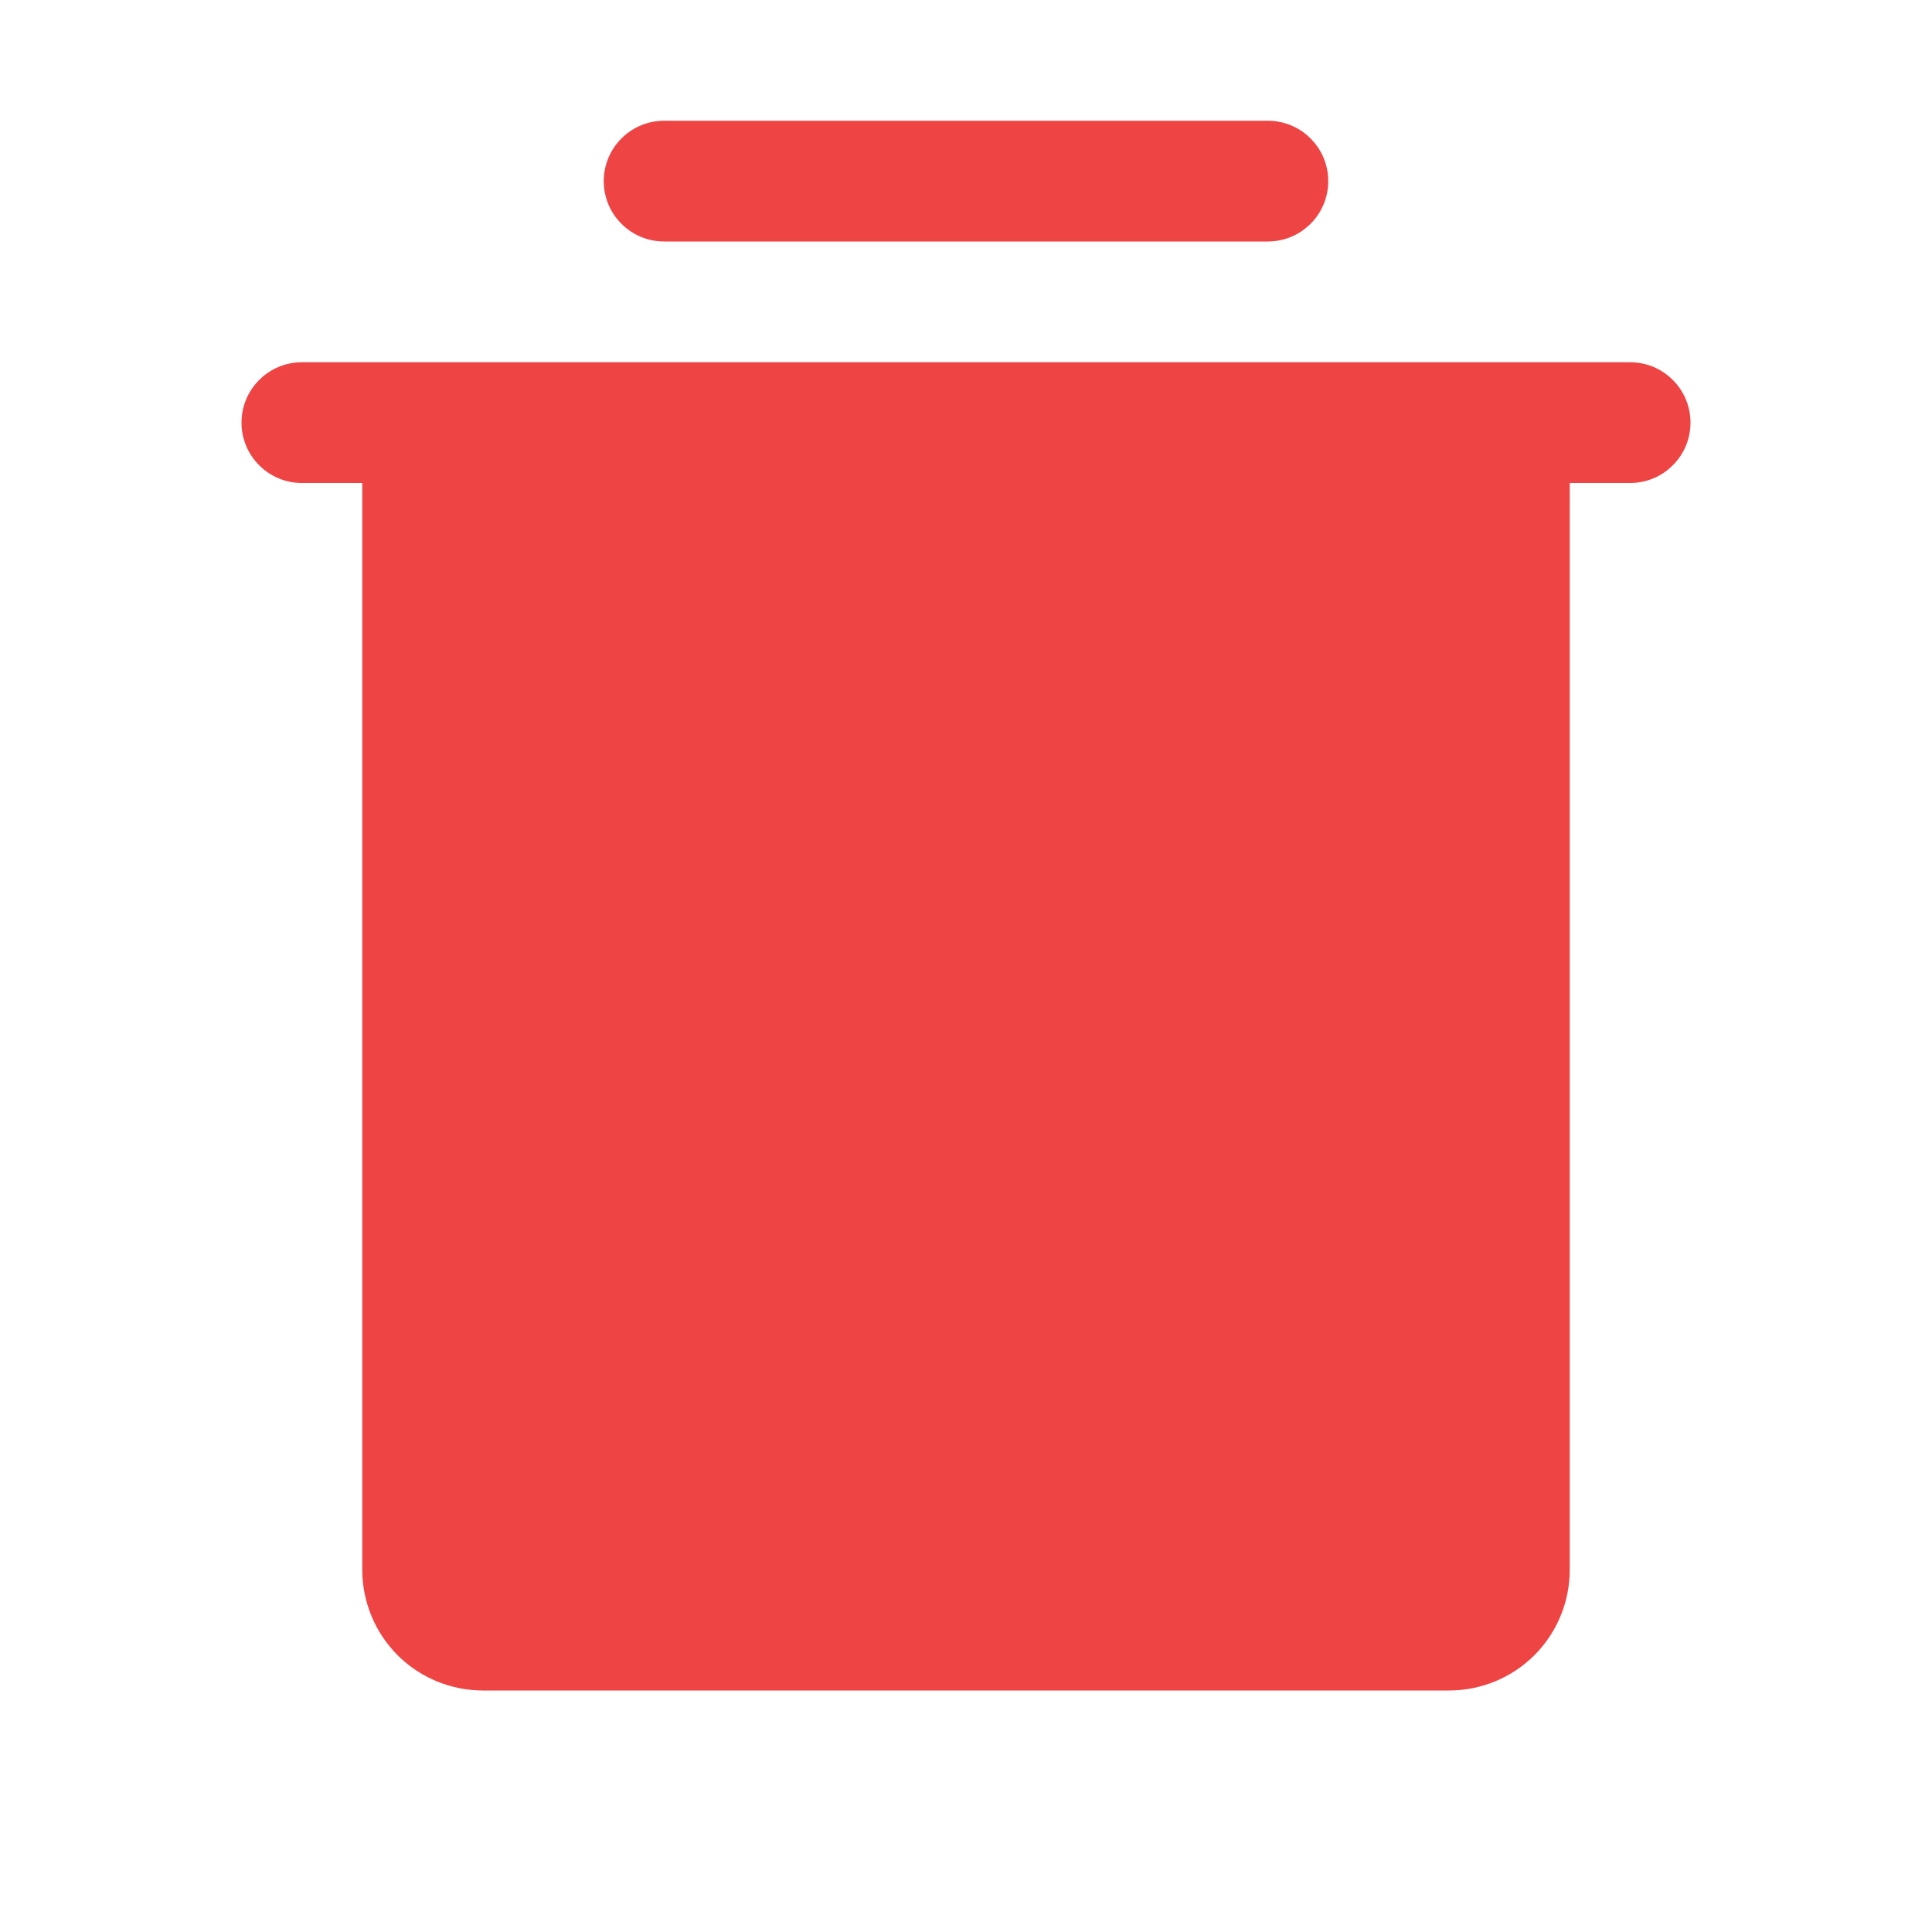
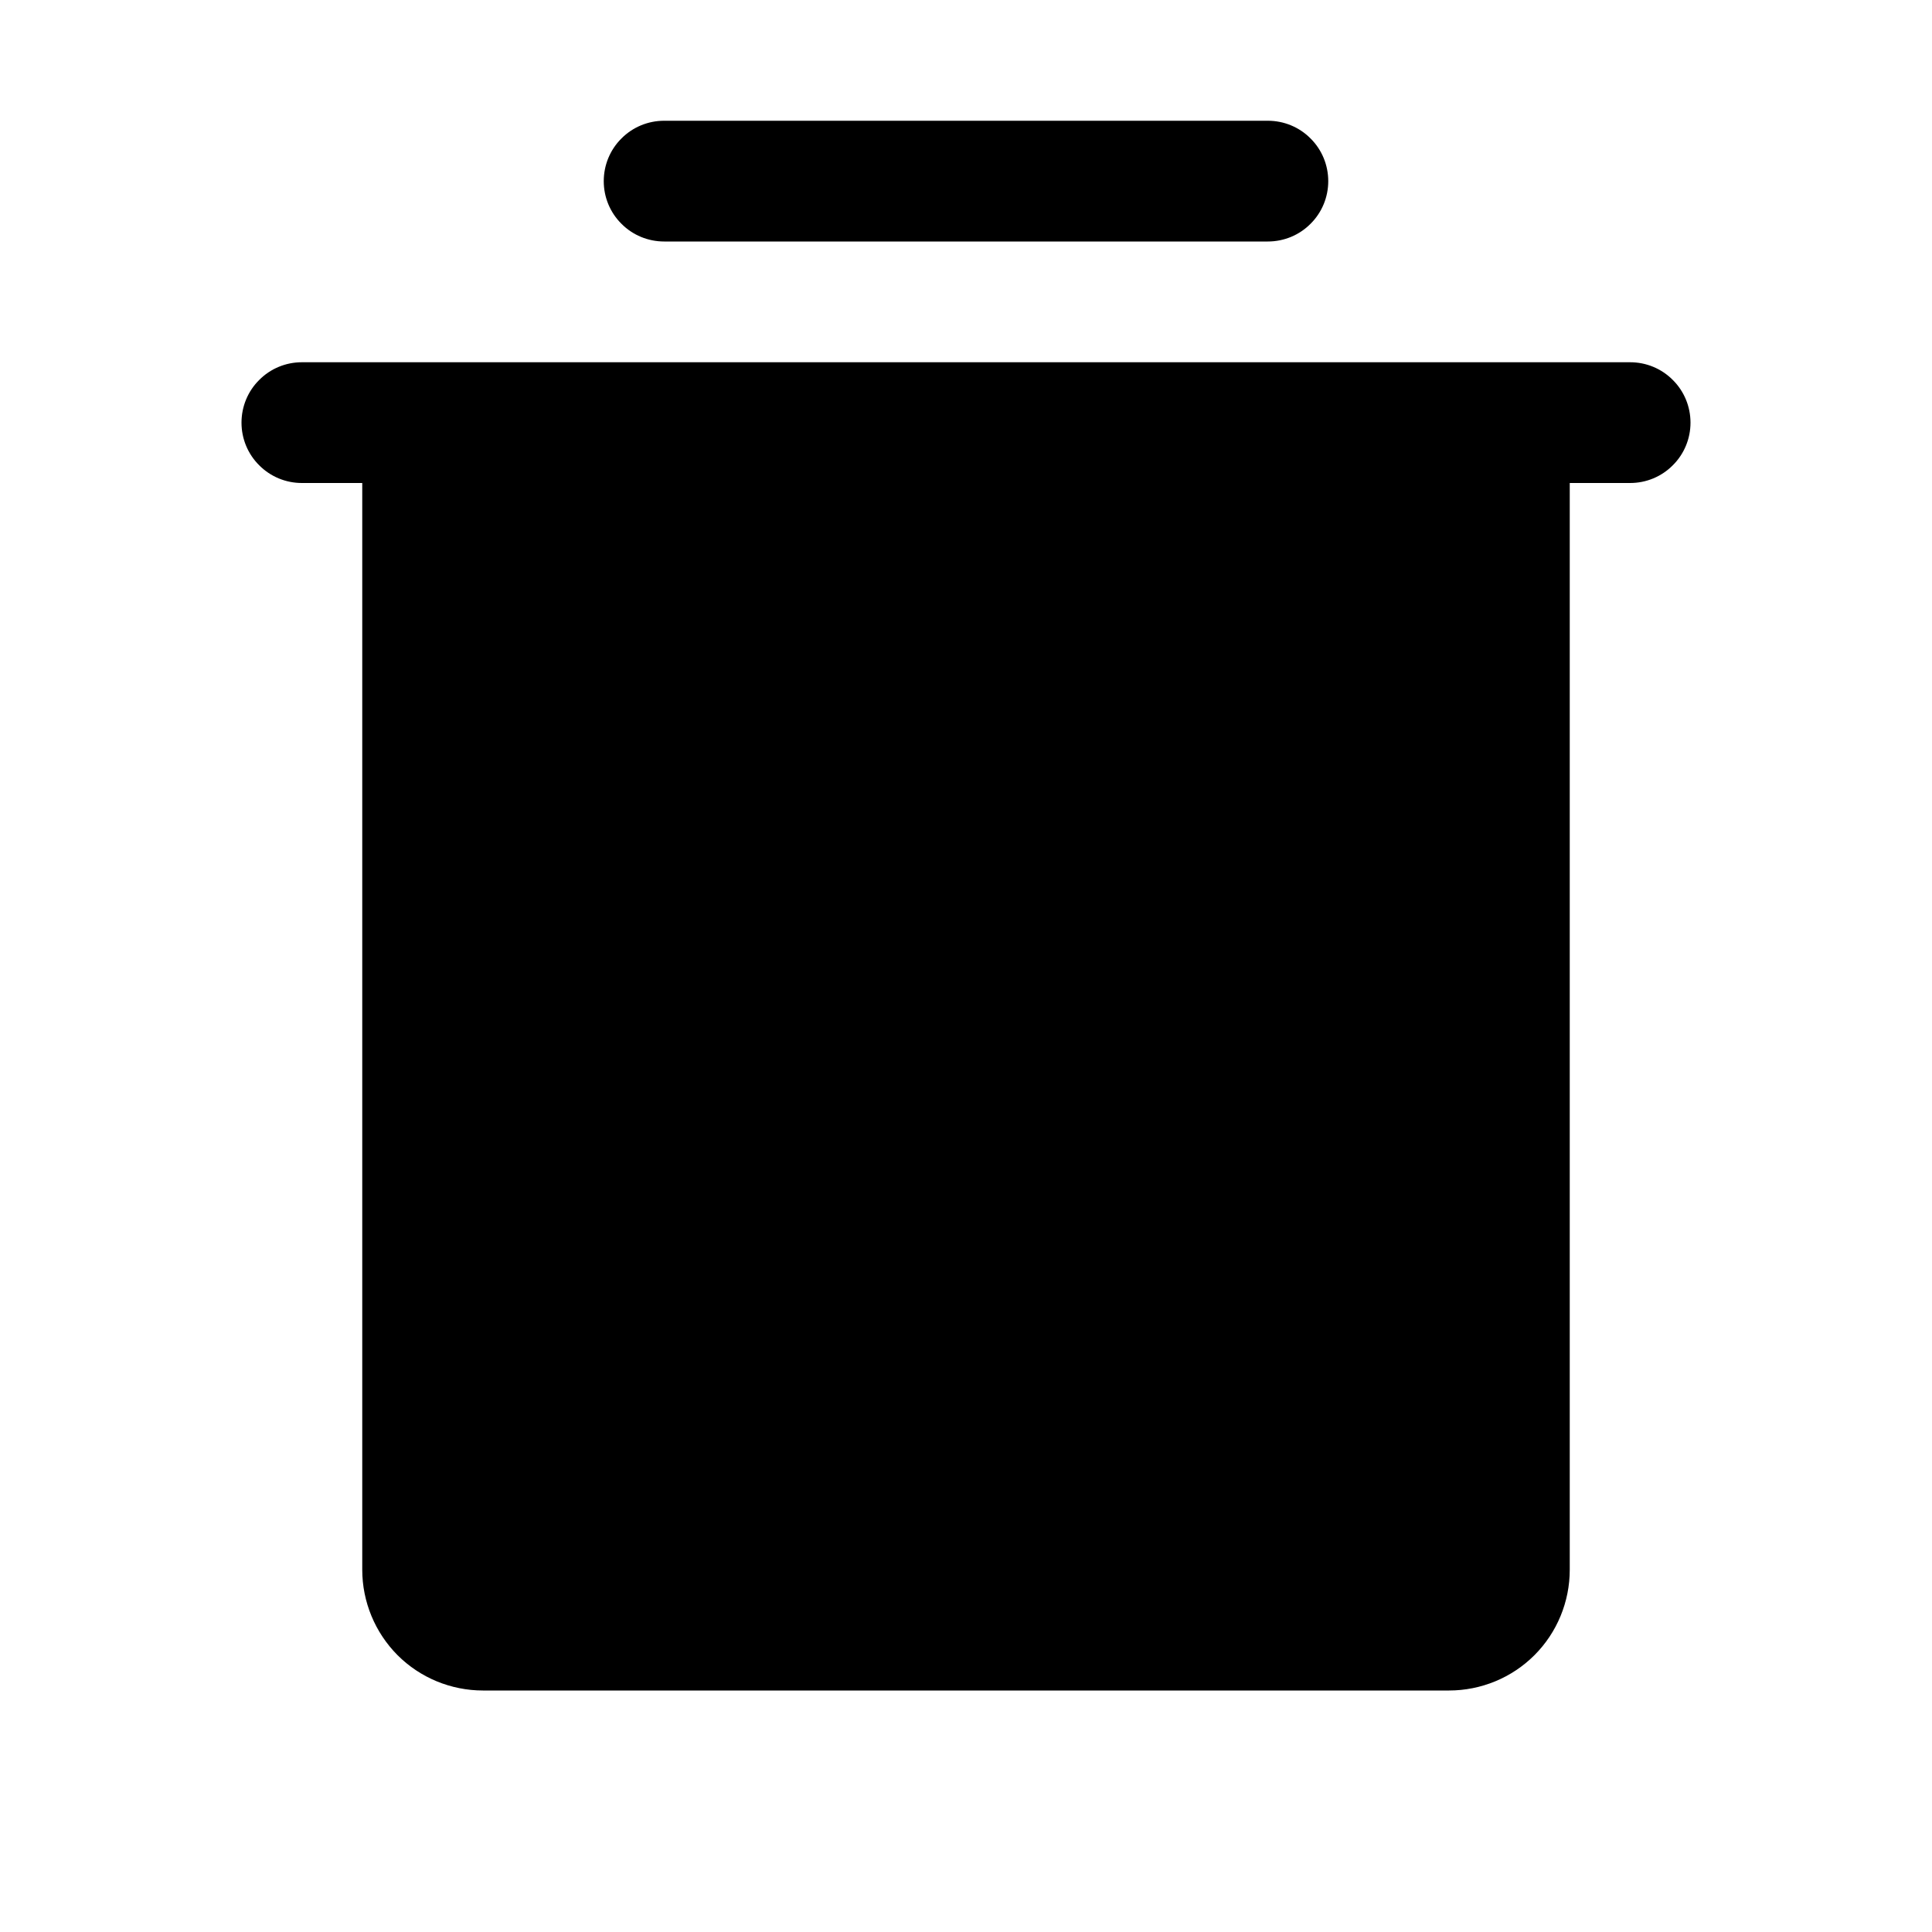
<svg xmlns="http://www.w3.org/2000/svg" width="18" height="18" viewBox="0 0 18 18" fill="none">
-   <path d="M15.75 3.938C15.75 4.087 15.691 4.23 15.585 4.335C15.48 4.441 15.337 4.5 15.188 4.5H14.625V14.625C14.625 14.923 14.507 15.21 14.296 15.421C14.085 15.632 13.798 15.75 13.5 15.75H4.5C4.202 15.75 3.915 15.632 3.704 15.421C3.494 15.21 3.375 14.923 3.375 14.625V4.5H2.812C2.663 4.5 2.52 4.441 2.415 4.335C2.309 4.23 2.25 4.087 2.25 3.938C2.25 3.788 2.309 3.645 2.415 3.54C2.52 3.434 2.663 3.375 2.812 3.375H15.188C15.337 3.375 15.48 3.434 15.585 3.54C15.691 3.645 15.75 3.788 15.75 3.938ZM6.188 2.25H11.812C11.962 2.25 12.105 2.191 12.21 2.085C12.316 1.98 12.375 1.837 12.375 1.688C12.375 1.538 12.316 1.395 12.21 1.29C12.105 1.184 11.962 1.125 11.812 1.125H6.188C6.038 1.125 5.895 1.184 5.79 1.29C5.684 1.395 5.625 1.538 5.625 1.688C5.625 1.837 5.684 1.98 5.79 2.085C5.895 2.191 6.038 2.25 6.188 2.25Z" fill="#EF4444" />
+   <path d="M15.75 3.938C15.75 4.087 15.691 4.23 15.585 4.335C15.48 4.441 15.337 4.5 15.188 4.5H14.625V14.625C14.625 14.923 14.507 15.21 14.296 15.421C14.085 15.632 13.798 15.75 13.5 15.75H4.5C4.202 15.75 3.915 15.632 3.704 15.421C3.494 15.21 3.375 14.923 3.375 14.625V4.5H2.812C2.663 4.5 2.52 4.441 2.415 4.335C2.309 4.23 2.25 4.087 2.25 3.938C2.25 3.788 2.309 3.645 2.415 3.54C2.52 3.434 2.663 3.375 2.812 3.375H15.188C15.337 3.375 15.48 3.434 15.585 3.54C15.691 3.645 15.75 3.788 15.75 3.938ZM6.188 2.25H11.812C11.962 2.25 12.105 2.191 12.21 2.085C12.316 1.98 12.375 1.837 12.375 1.688C12.375 1.538 12.316 1.395 12.21 1.29C12.105 1.184 11.962 1.125 11.812 1.125H6.188C6.038 1.125 5.895 1.184 5.79 1.29C5.684 1.395 5.625 1.538 5.625 1.688C5.625 1.837 5.684 1.98 5.79 2.085C5.895 2.191 6.038 2.25 6.188 2.25Z" fill="currentColor" />
</svg>
